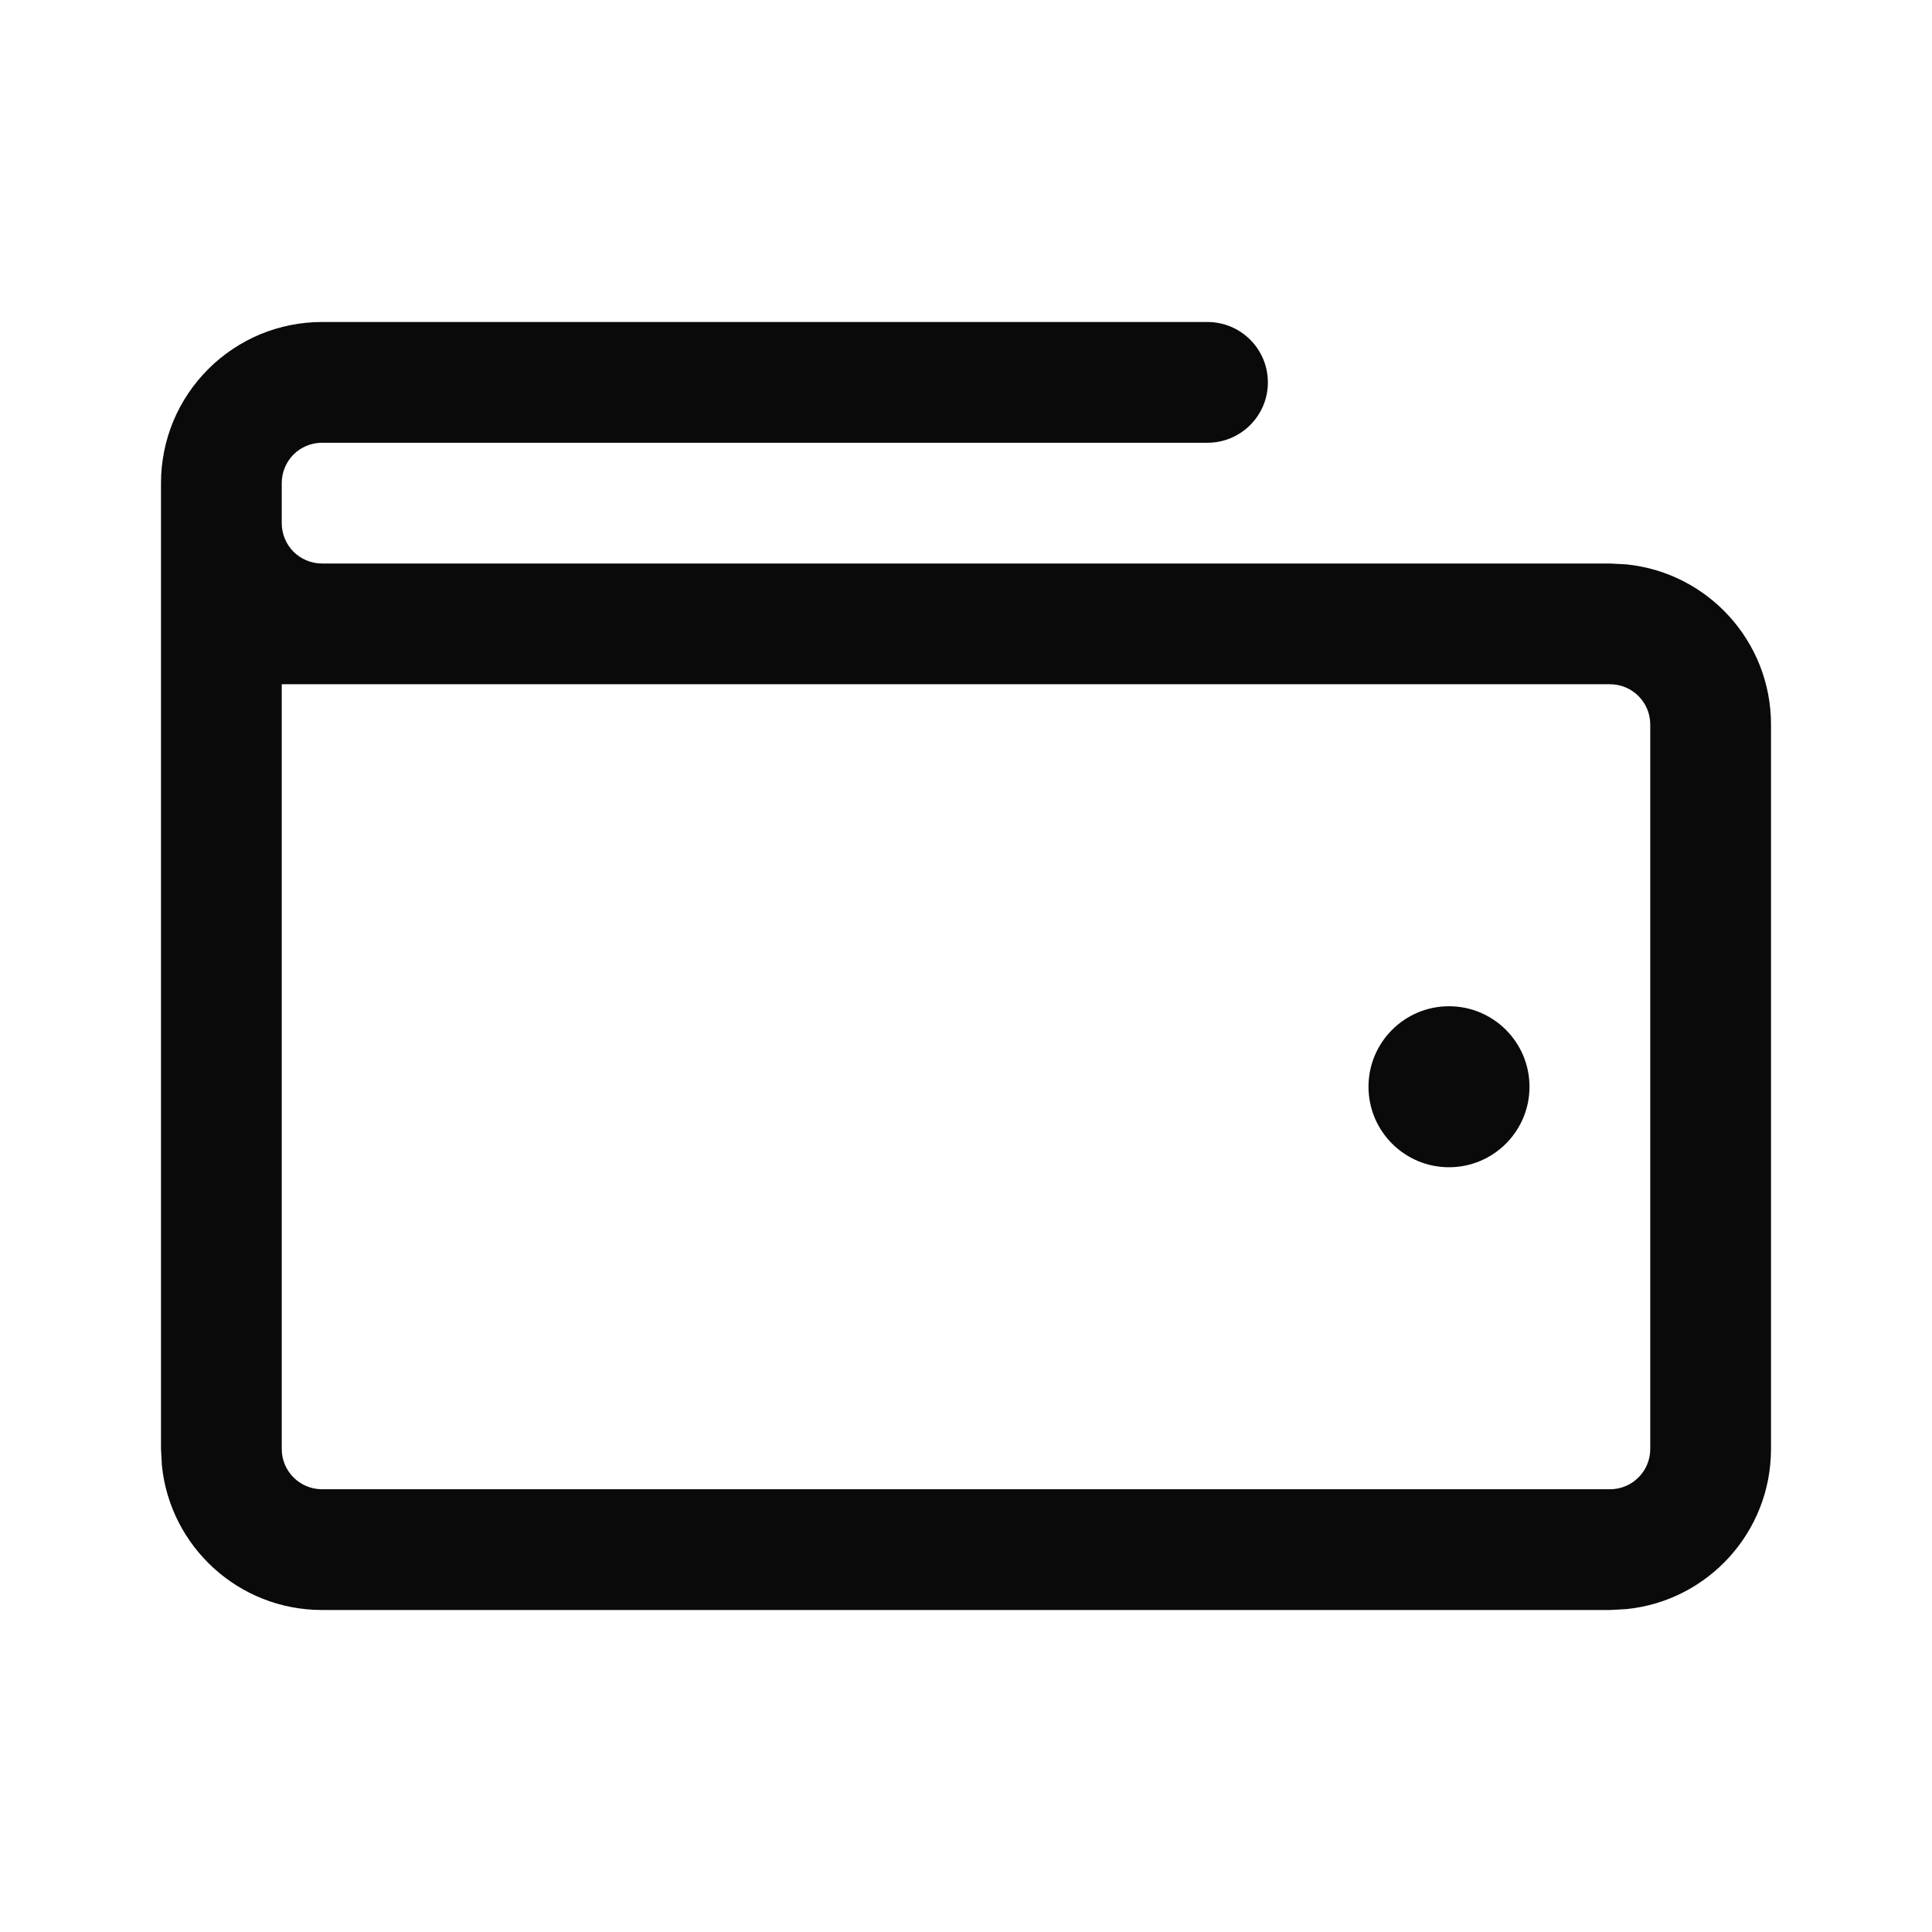
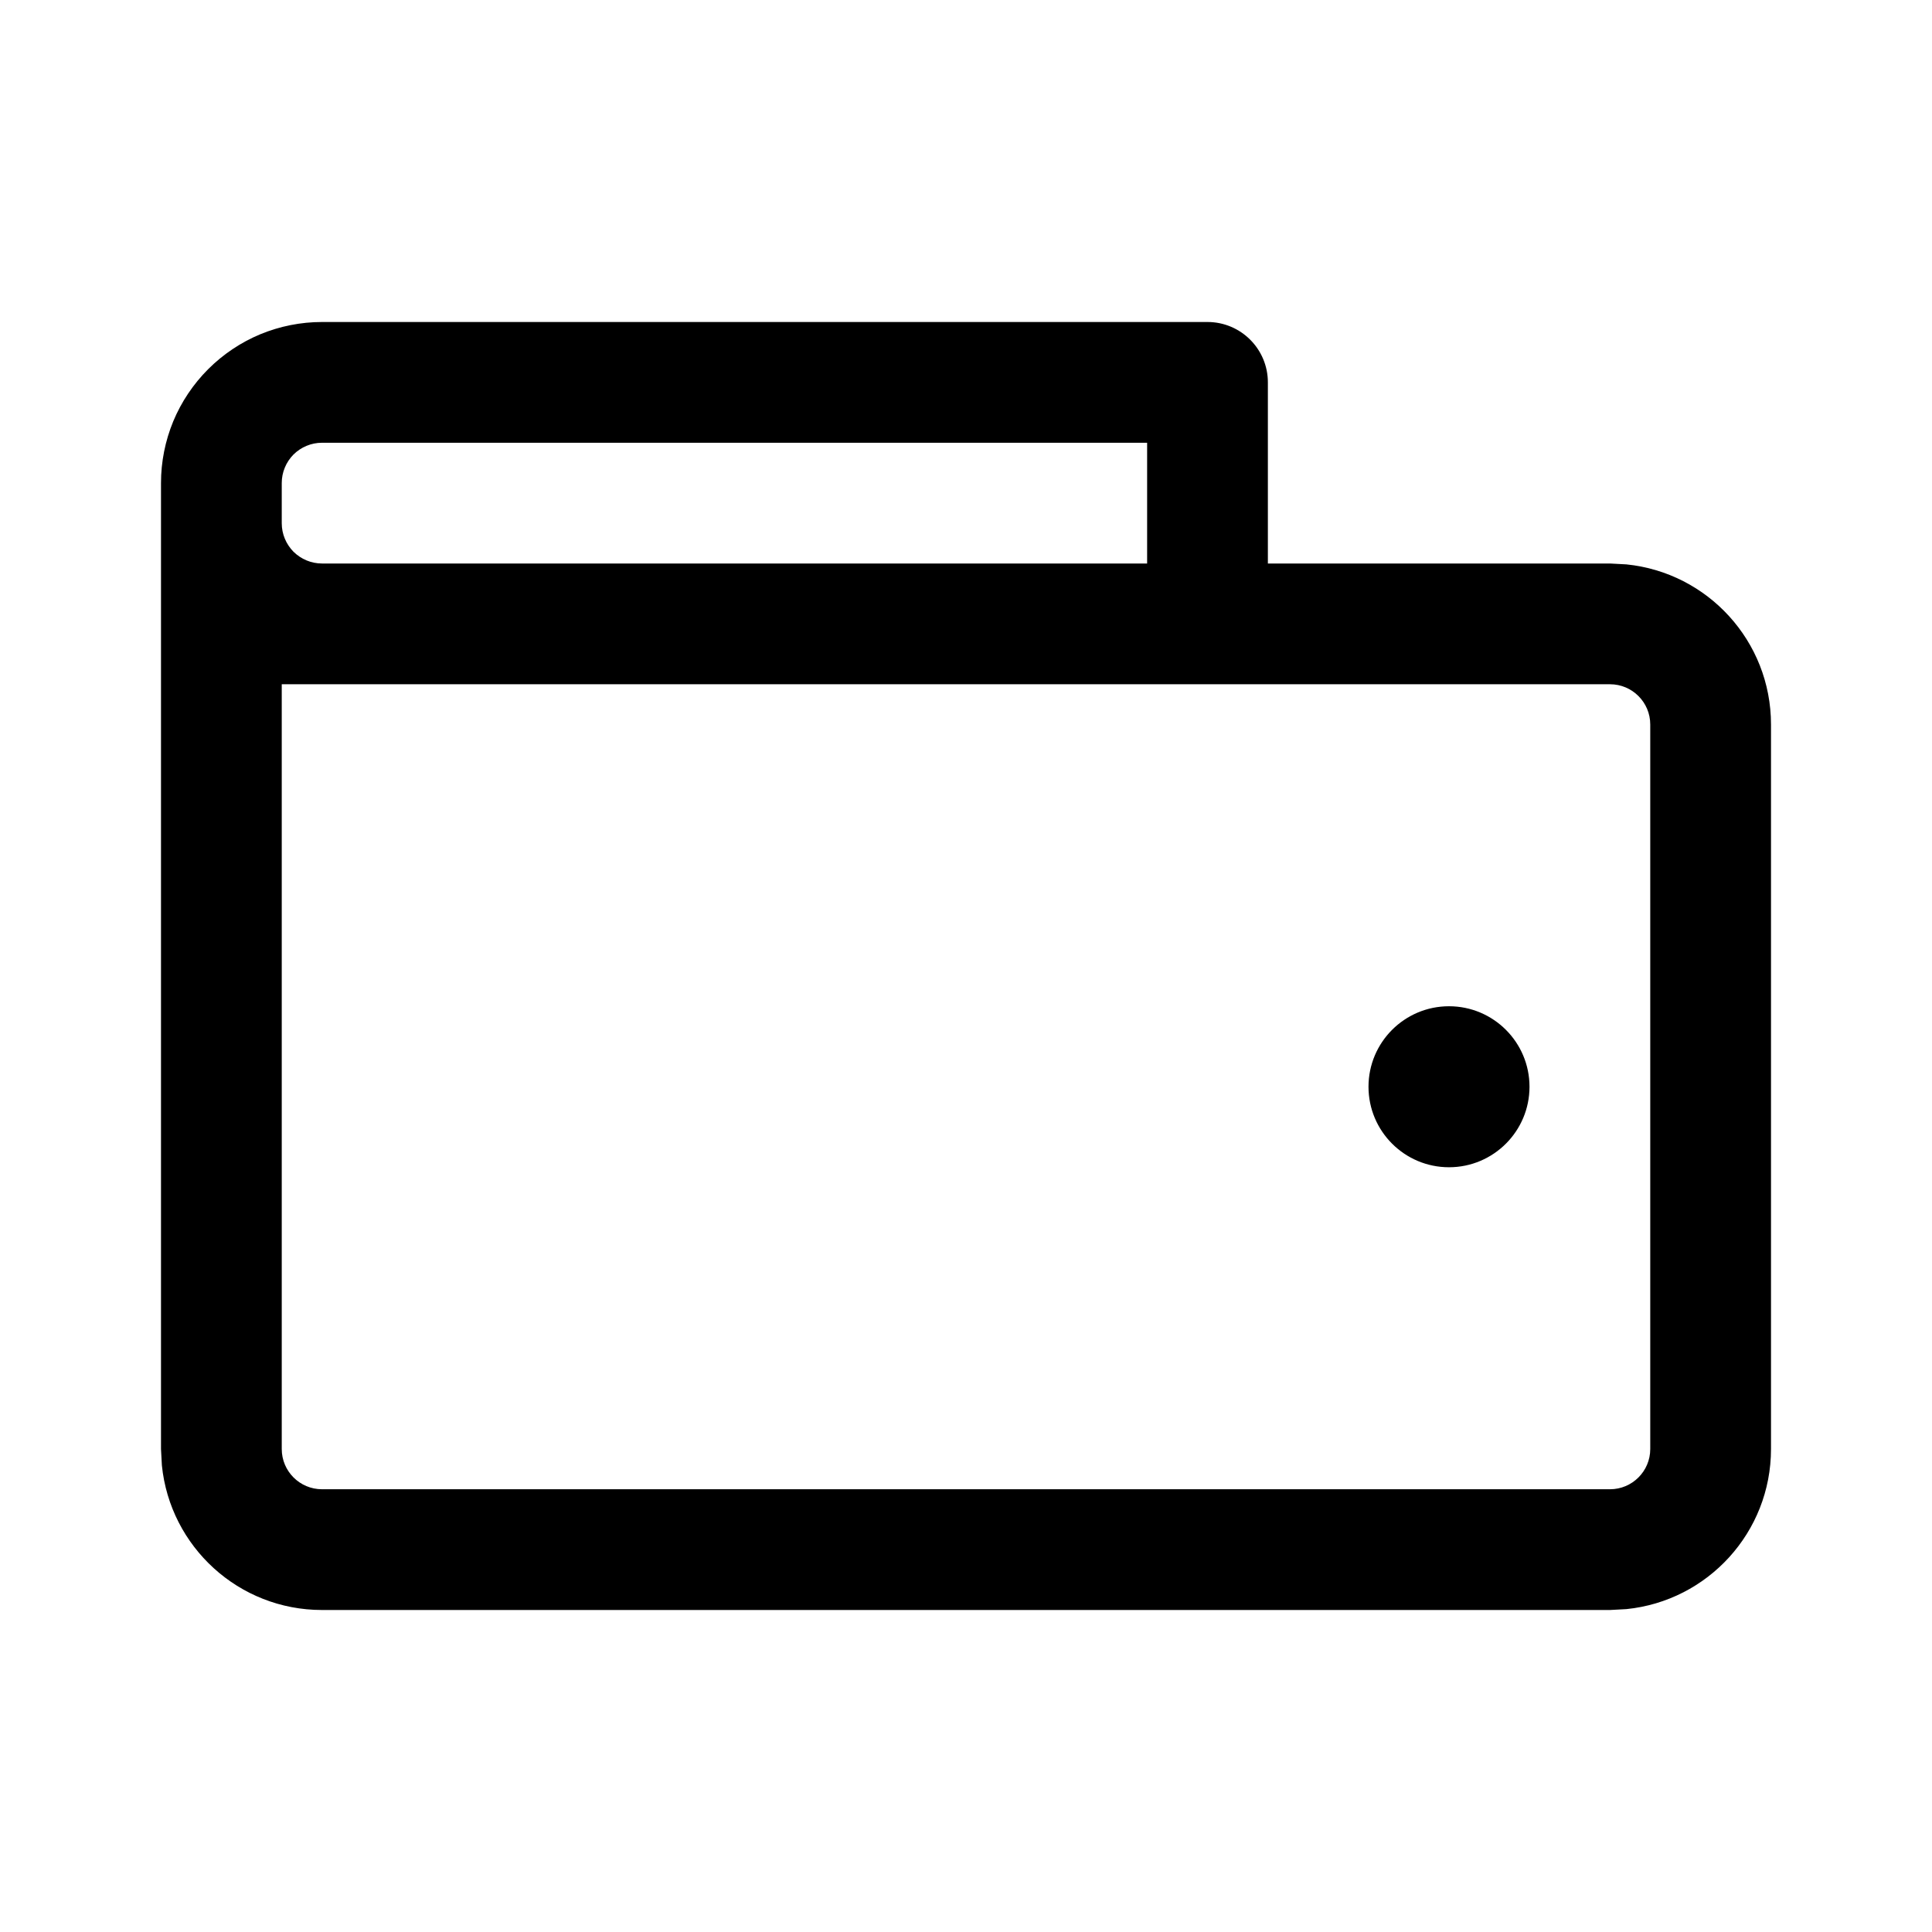
<svg xmlns="http://www.w3.org/2000/svg" width="24" height="24" viewBox="0 0 24 24" fill="none">
-   <path d="M18 12.5C18.552 12.5 19 12.948 19 13.5C19 14.052 18.552 14.5 18 14.5C17.448 14.5 17 14.052 17 13.5C17 12.948 17.448 12.5 18 12.5Z" fill="#0A0A0A" />
-   <path fill-rule="evenodd" clip-rule="evenodd" d="M15 4C15.414 4 15.75 4.336 15.75 4.75C15.75 5.164 15.414 5.5 15 5.5H4C3.934 5.5 3.869 5.513 3.809 5.538C3.748 5.563 3.693 5.6 3.646 5.646C3.6 5.693 3.563 5.748 3.538 5.809C3.513 5.869 3.5 5.934 3.5 6V6.5C3.5 6.566 3.513 6.631 3.538 6.691C3.563 6.752 3.6 6.807 3.646 6.854C3.693 6.9 3.748 6.937 3.809 6.962C3.869 6.987 3.934 7 4 7H20L20.204 7.011C21.213 7.113 22 7.964 22 9V18C22 19.036 21.213 19.887 20.204 19.989L20 20H4C2.964 20 2.113 19.213 2.011 18.204L2 18V6C2 5.737 2.052 5.477 2.152 5.234C2.253 4.992 2.4 4.772 2.586 4.586C2.772 4.4 2.992 4.253 3.234 4.152C3.477 4.052 3.737 4 4 4H15ZM3.5 18C3.5 18.276 3.724 18.5 4 18.5H20C20.276 18.5 20.5 18.276 20.5 18V9C20.5 8.724 20.276 8.5 20 8.5H3.5V18Z" fill="#0A0A0A" />
+   <path d="M18 12.5C18.552 12.5 19 12.948 19 13.5C19 14.052 18.552 14.5 18 14.5C17.448 14.5 17 14.052 17 13.5C17 12.948 17.448 12.5 18 12.5Z" fill="black" />
+   <path fill-rule="evenodd" clip-rule="evenodd" d="M15 4C15.414 4 15.75 4.336 15.75 4.75V7H20L20.204 7.011C21.213 7.113 22 7.964 22 9V18C22 19.036 21.213 19.887 20.204 19.989L20 20H4C2.964 20 2.113 19.213 2.011 18.204L2 18V6C2 5.737 2.052 5.477 2.152 5.234C2.253 4.992 2.4 4.772 2.586 4.586C2.772 4.4 2.992 4.253 3.234 4.152C3.477 4.052 3.737 4 4 4H15ZM3.5 18C3.5 18.276 3.724 18.5 4 18.5H20C20.276 18.5 20.5 18.276 20.5 18V9C20.5 8.724 20.276 8.5 20 8.5H3.5V18ZM4 5.5C3.934 5.5 3.869 5.513 3.809 5.538C3.748 5.563 3.693 5.6 3.646 5.646C3.6 5.693 3.563 5.748 3.538 5.809C3.513 5.869 3.5 5.934 3.5 6V6.5C3.5 6.566 3.513 6.631 3.538 6.691C3.563 6.752 3.6 6.807 3.646 6.854C3.693 6.9 3.748 6.937 3.809 6.962C3.869 6.987 3.934 7 4 7H14.25V5.5H4Z" fill="black" />
</svg>
